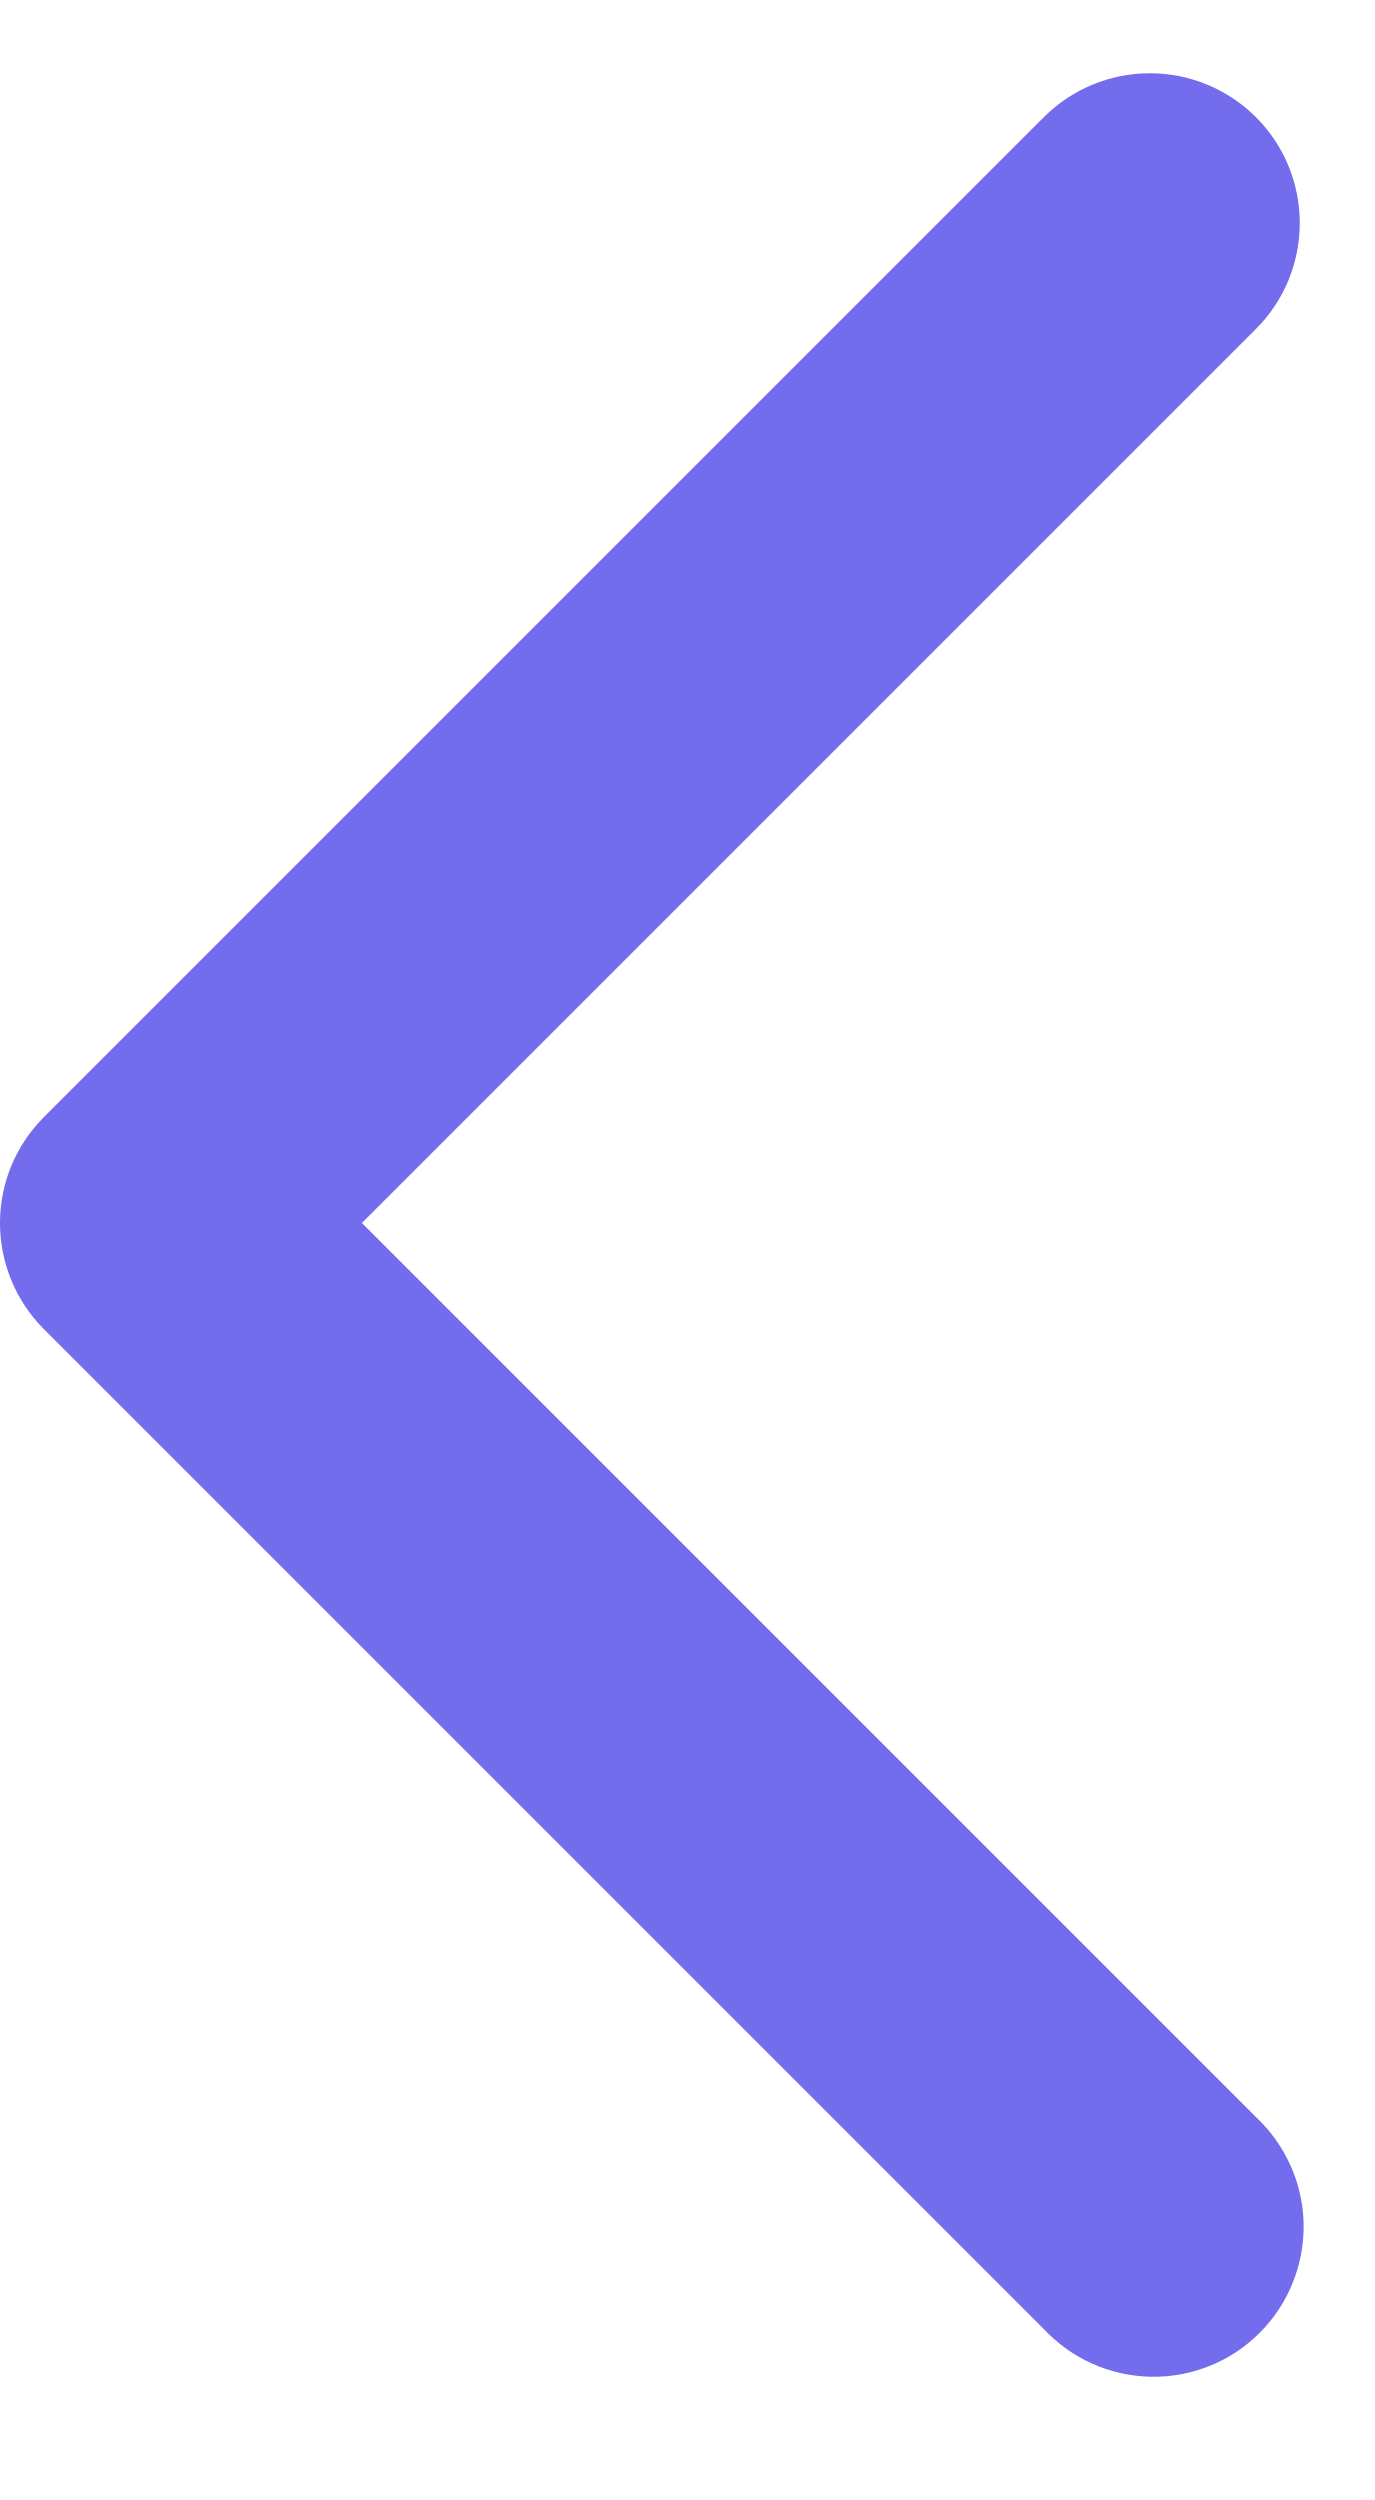
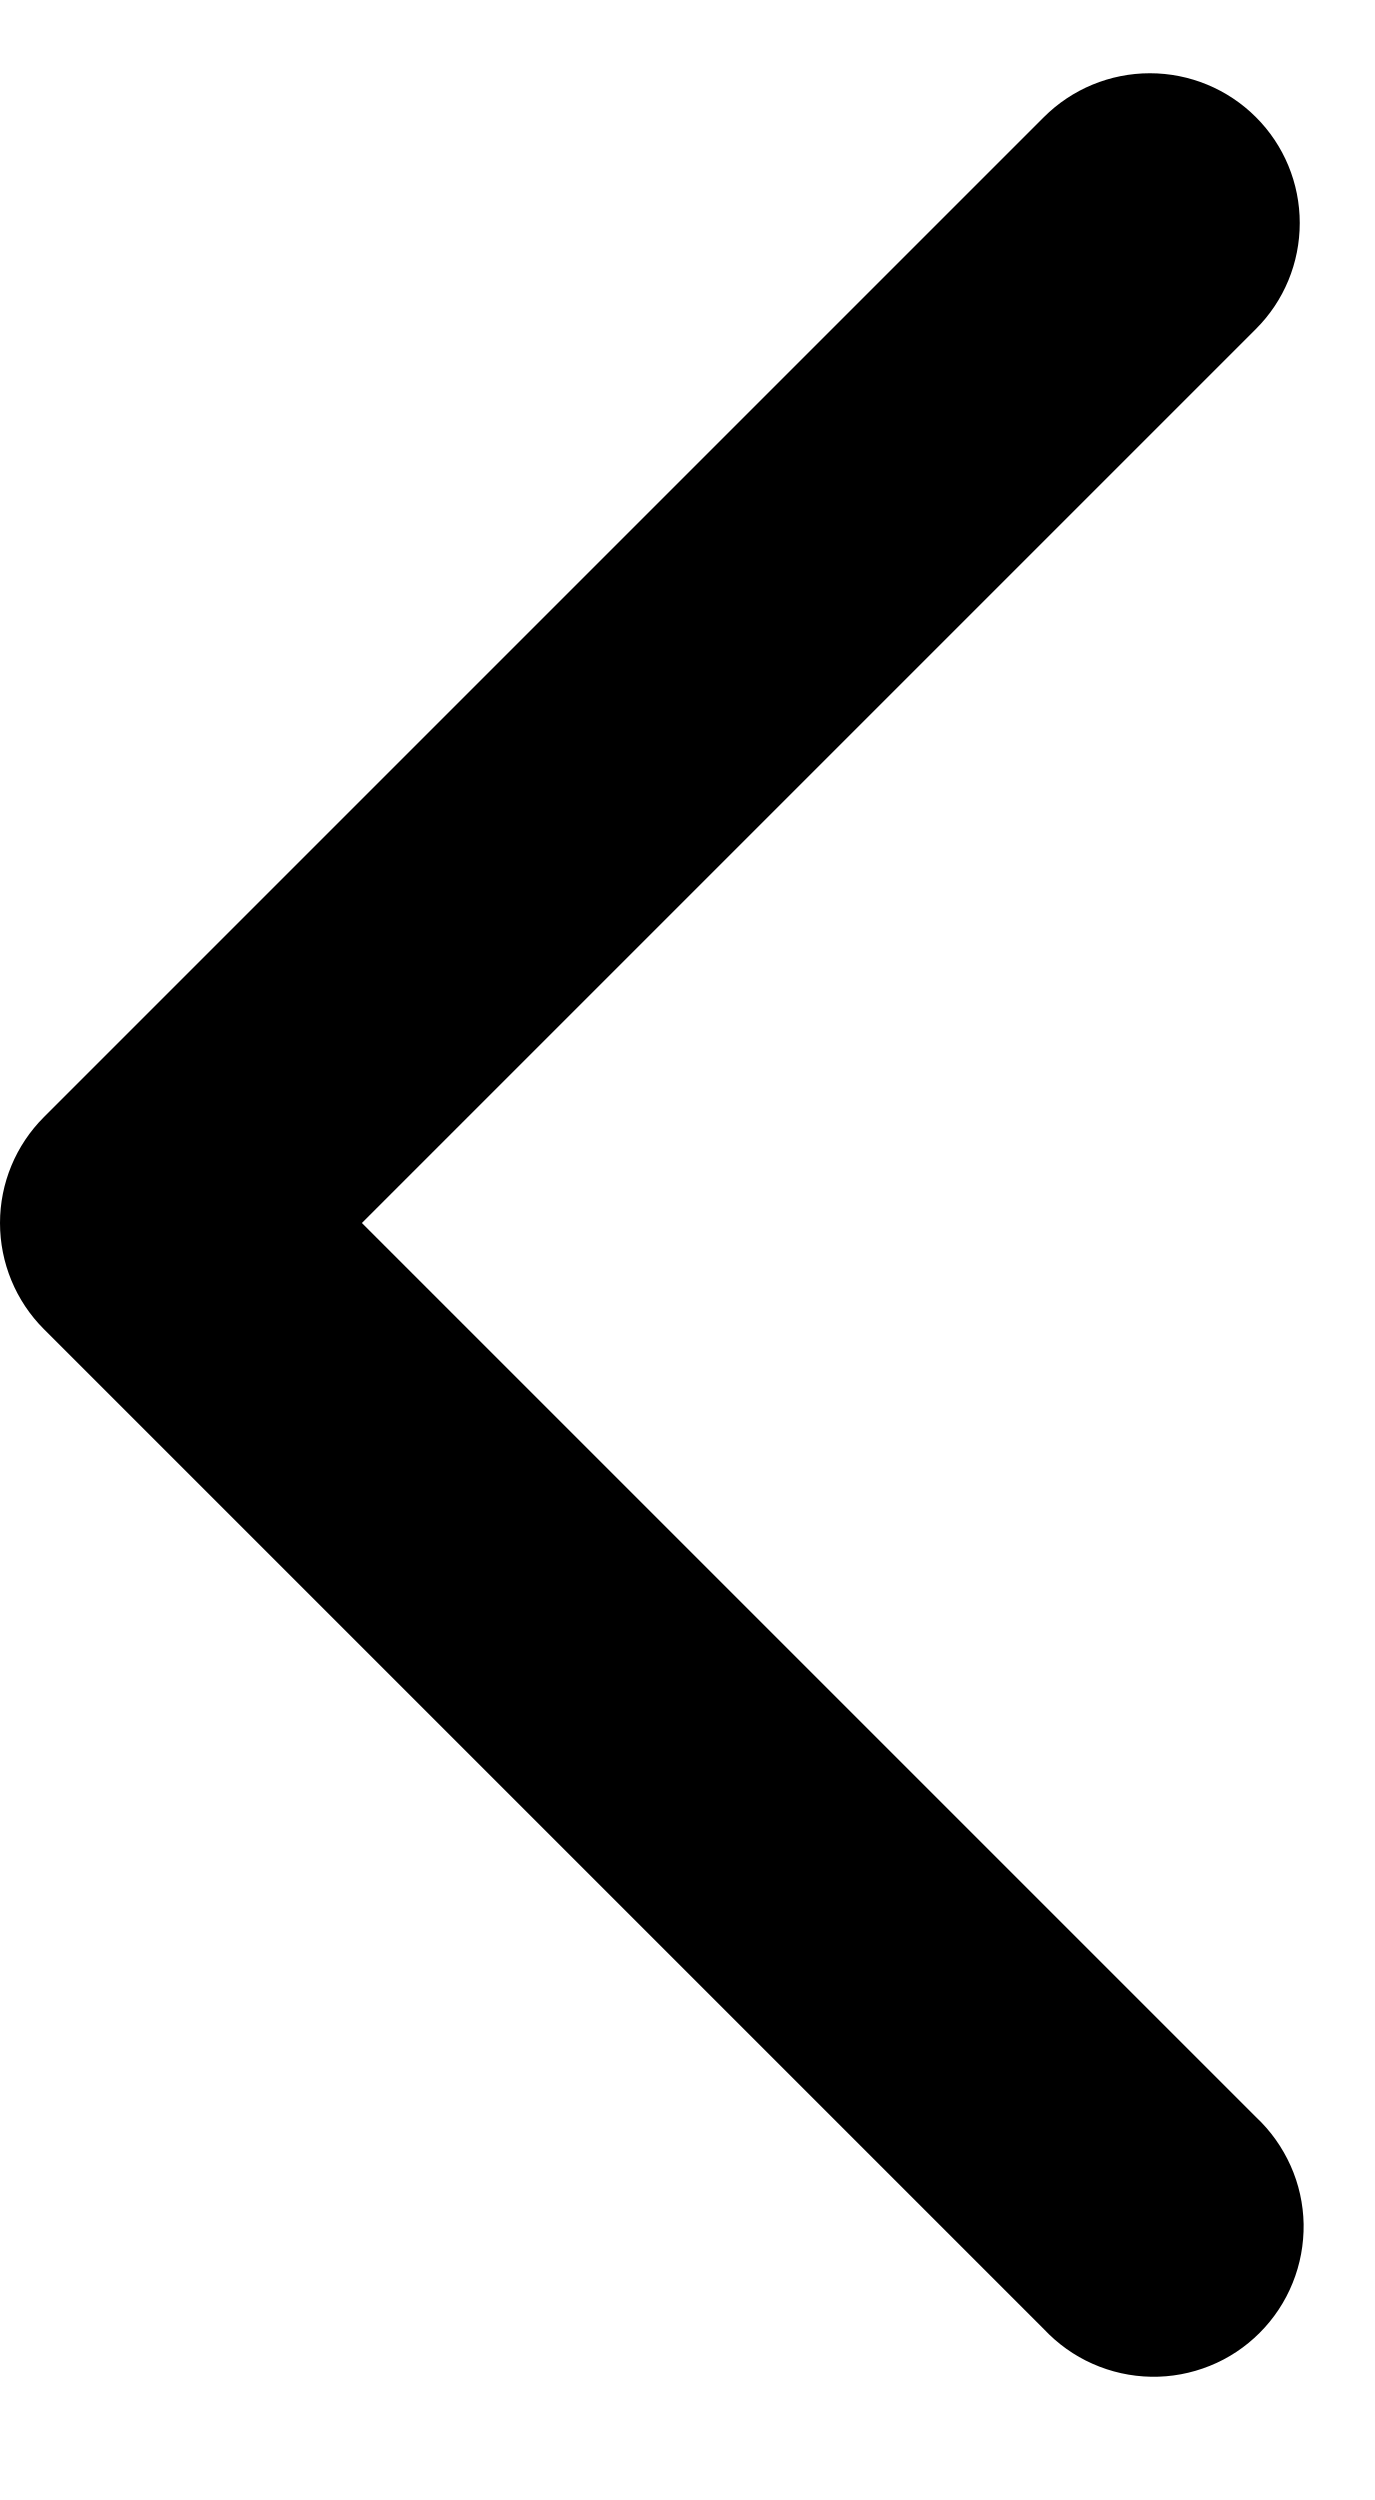
<svg xmlns="http://www.w3.org/2000/svg" width="11" height="20" viewBox="0 0 11 20" fill="none">
-   <path fill-rule="evenodd" clip-rule="evenodd" d="M10.047 0.937C10.272 1.161 10.398 1.466 10.398 1.784C10.398 2.103 10.272 2.408 10.047 2.632L2.895 9.784L10.047 16.936C10.165 17.046 10.259 17.179 10.325 17.326C10.391 17.473 10.426 17.632 10.429 17.793C10.431 17.954 10.402 18.114 10.341 18.264C10.281 18.413 10.191 18.549 10.077 18.663C9.963 18.777 9.828 18.867 9.678 18.927C9.529 18.987 9.369 19.017 9.208 19.014C9.047 19.011 8.888 18.976 8.74 18.91C8.593 18.845 8.461 18.75 8.351 18.633L0.351 10.633C0.126 10.408 0 10.102 0 9.784C0 9.466 0.126 9.162 0.351 8.937L8.351 0.937C8.576 0.712 8.881 0.586 9.199 0.586C9.517 0.586 9.822 0.712 10.047 0.937Z" fill="#736CED" />
+   <path fill-rule="evenodd" clip-rule="evenodd" d="M10.047 0.937C10.272 1.161 10.398 1.466 10.398 1.784C10.398 2.103 10.272 2.408 10.047 2.632L2.895 9.784L10.047 16.936C10.165 17.046 10.259 17.179 10.325 17.326C10.391 17.473 10.426 17.632 10.429 17.793C10.431 17.954 10.402 18.114 10.341 18.264C10.281 18.413 10.191 18.549 10.077 18.663C9.963 18.777 9.828 18.867 9.678 18.927C9.529 18.987 9.369 19.017 9.208 19.014C9.047 19.011 8.888 18.976 8.74 18.91C8.593 18.845 8.461 18.75 8.351 18.633L0.351 10.633C0.126 10.408 0 10.102 0 9.784C0 9.466 0.126 9.162 0.351 8.937L8.351 0.937C8.576 0.712 8.881 0.586 9.199 0.586C9.517 0.586 9.822 0.712 10.047 0.937Z" fill="#000" />
</svg>
